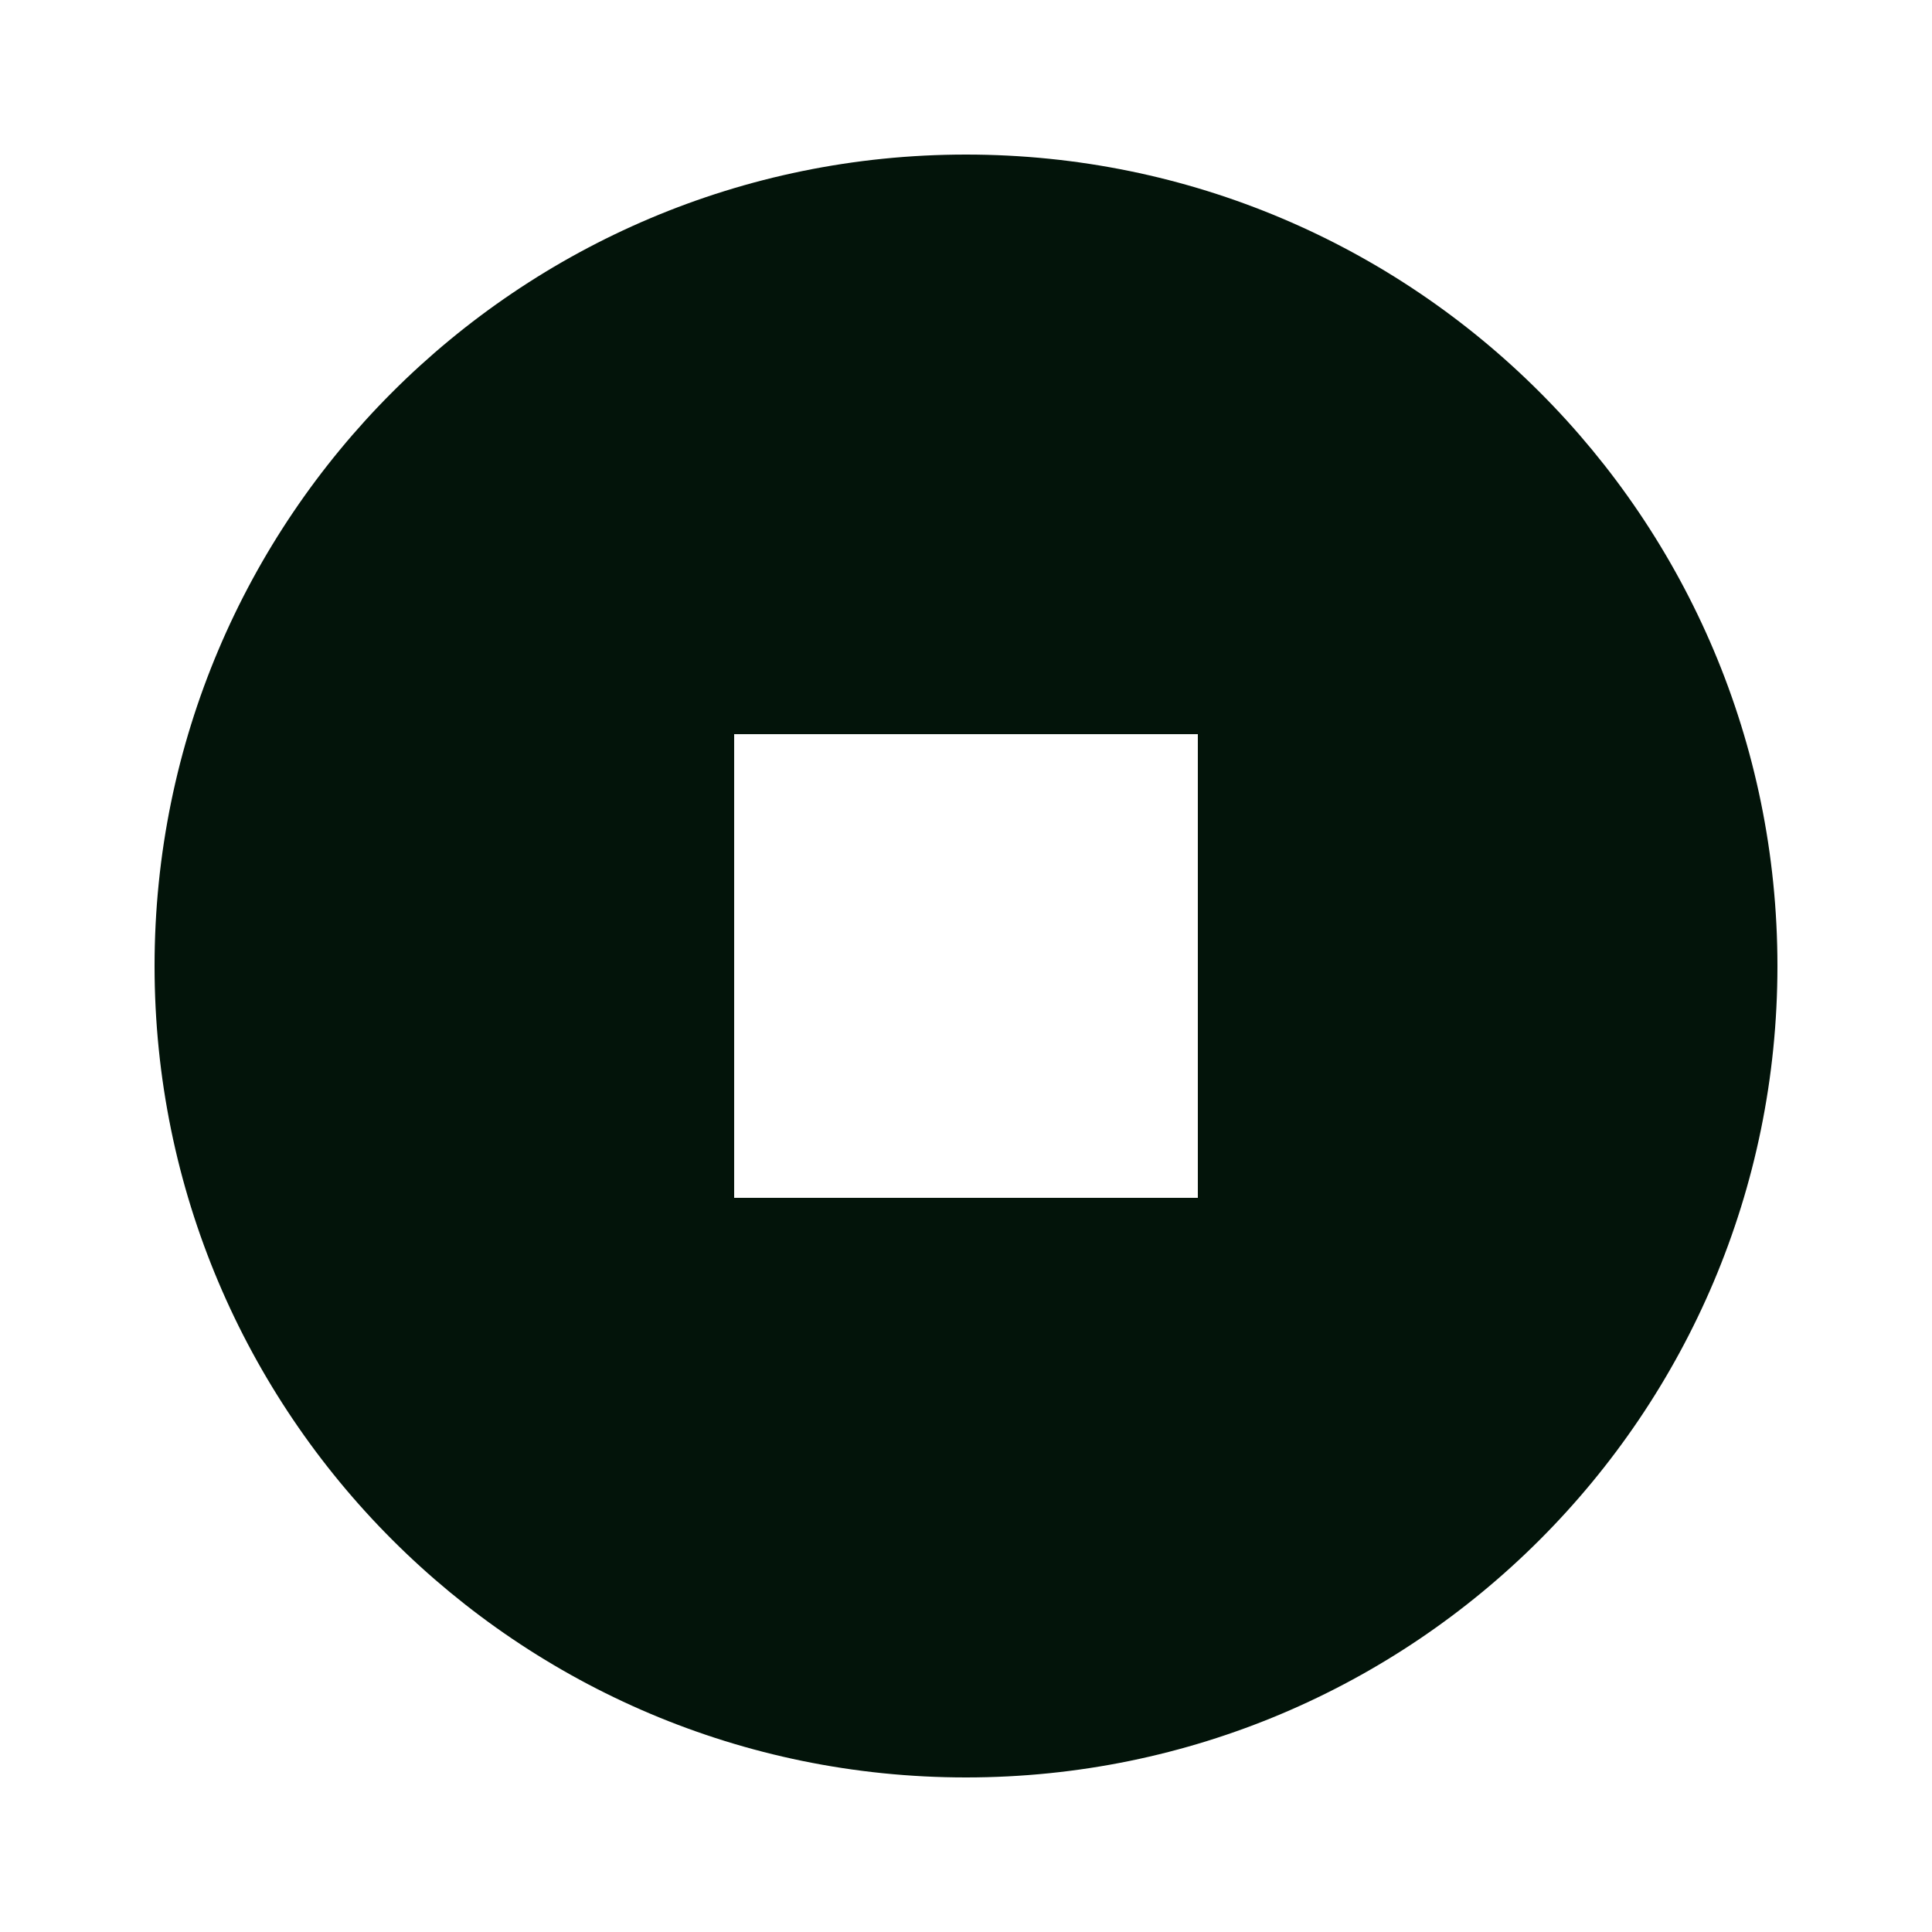
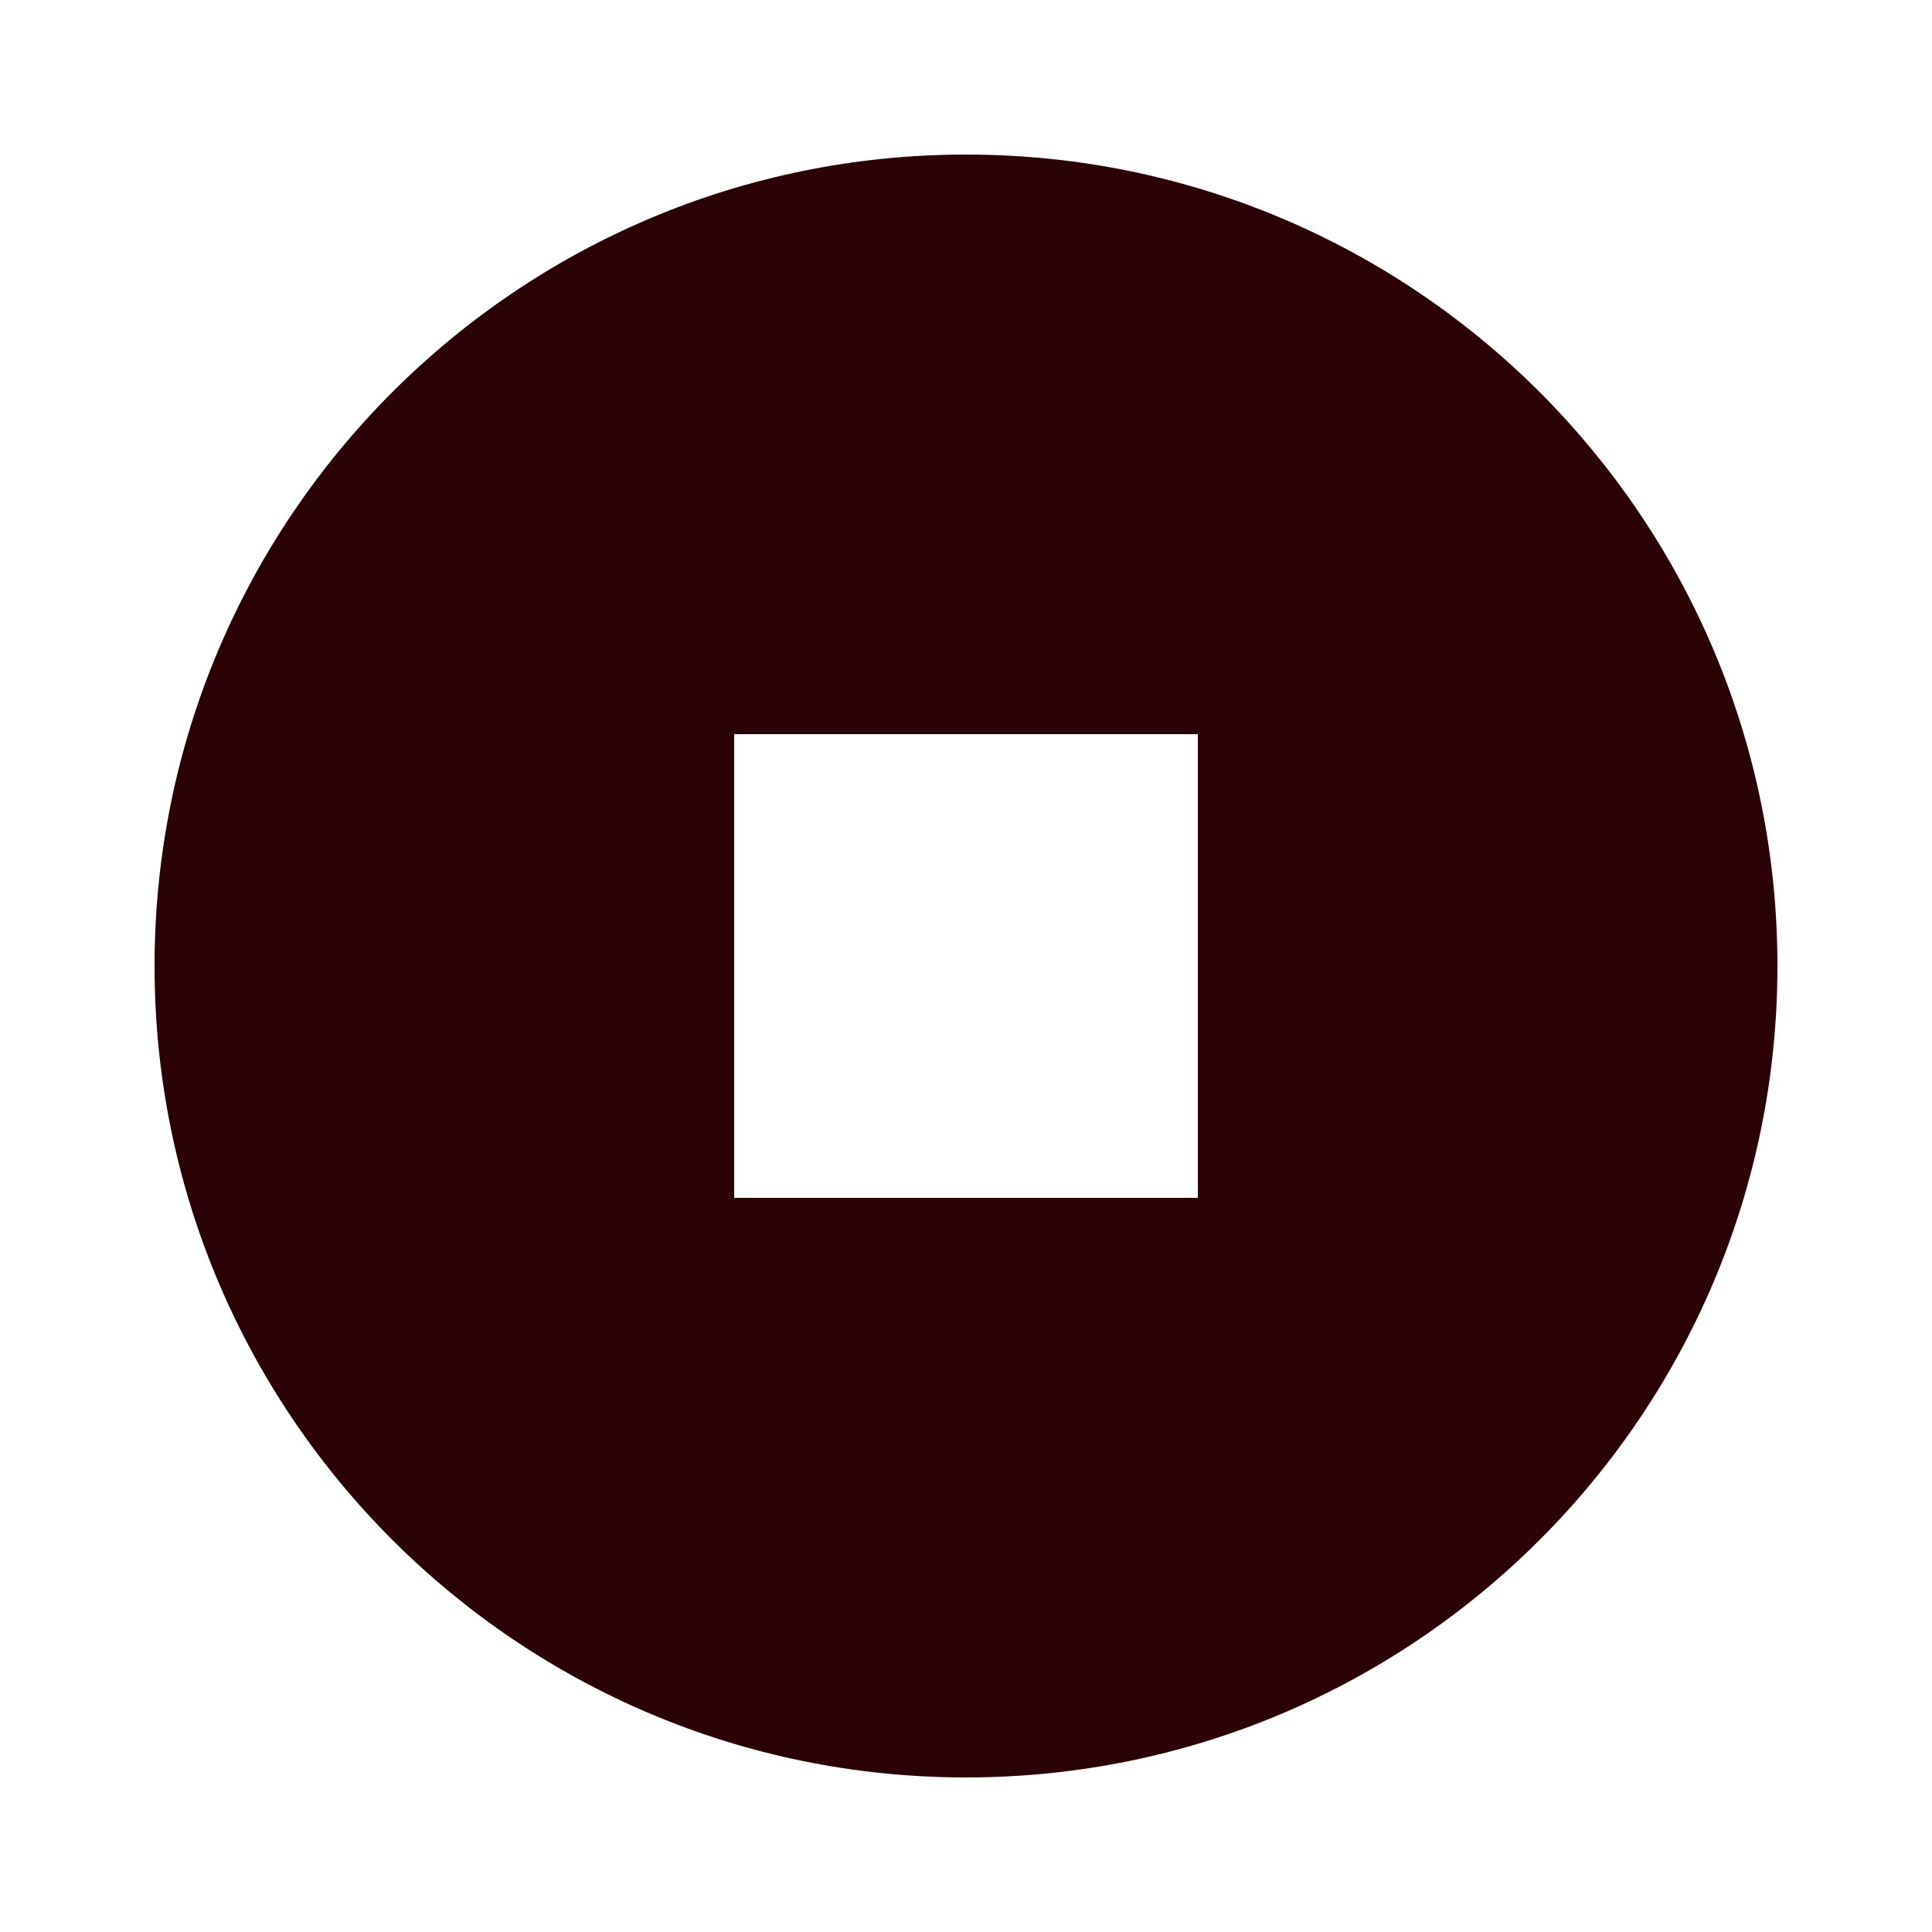
<svg xmlns="http://www.w3.org/2000/svg" viewBox="0 0 100 100" width="256" height="256" role="img" aria-label="hwai.ai">
  <defs />
-   <path d="M8 50A42 42 0 1 1 92 50A42 42 0 1 1 8 50ZM38 62L62 62L62 38L38 38Z" fill="#03140A" />
+   <path d="M8 50A42 42 0 1 1 92 50A42 42 0 1 1 8 50ZM38 62L62 62L62 38L38 38Z" fill="#2B0306" />
</svg>
